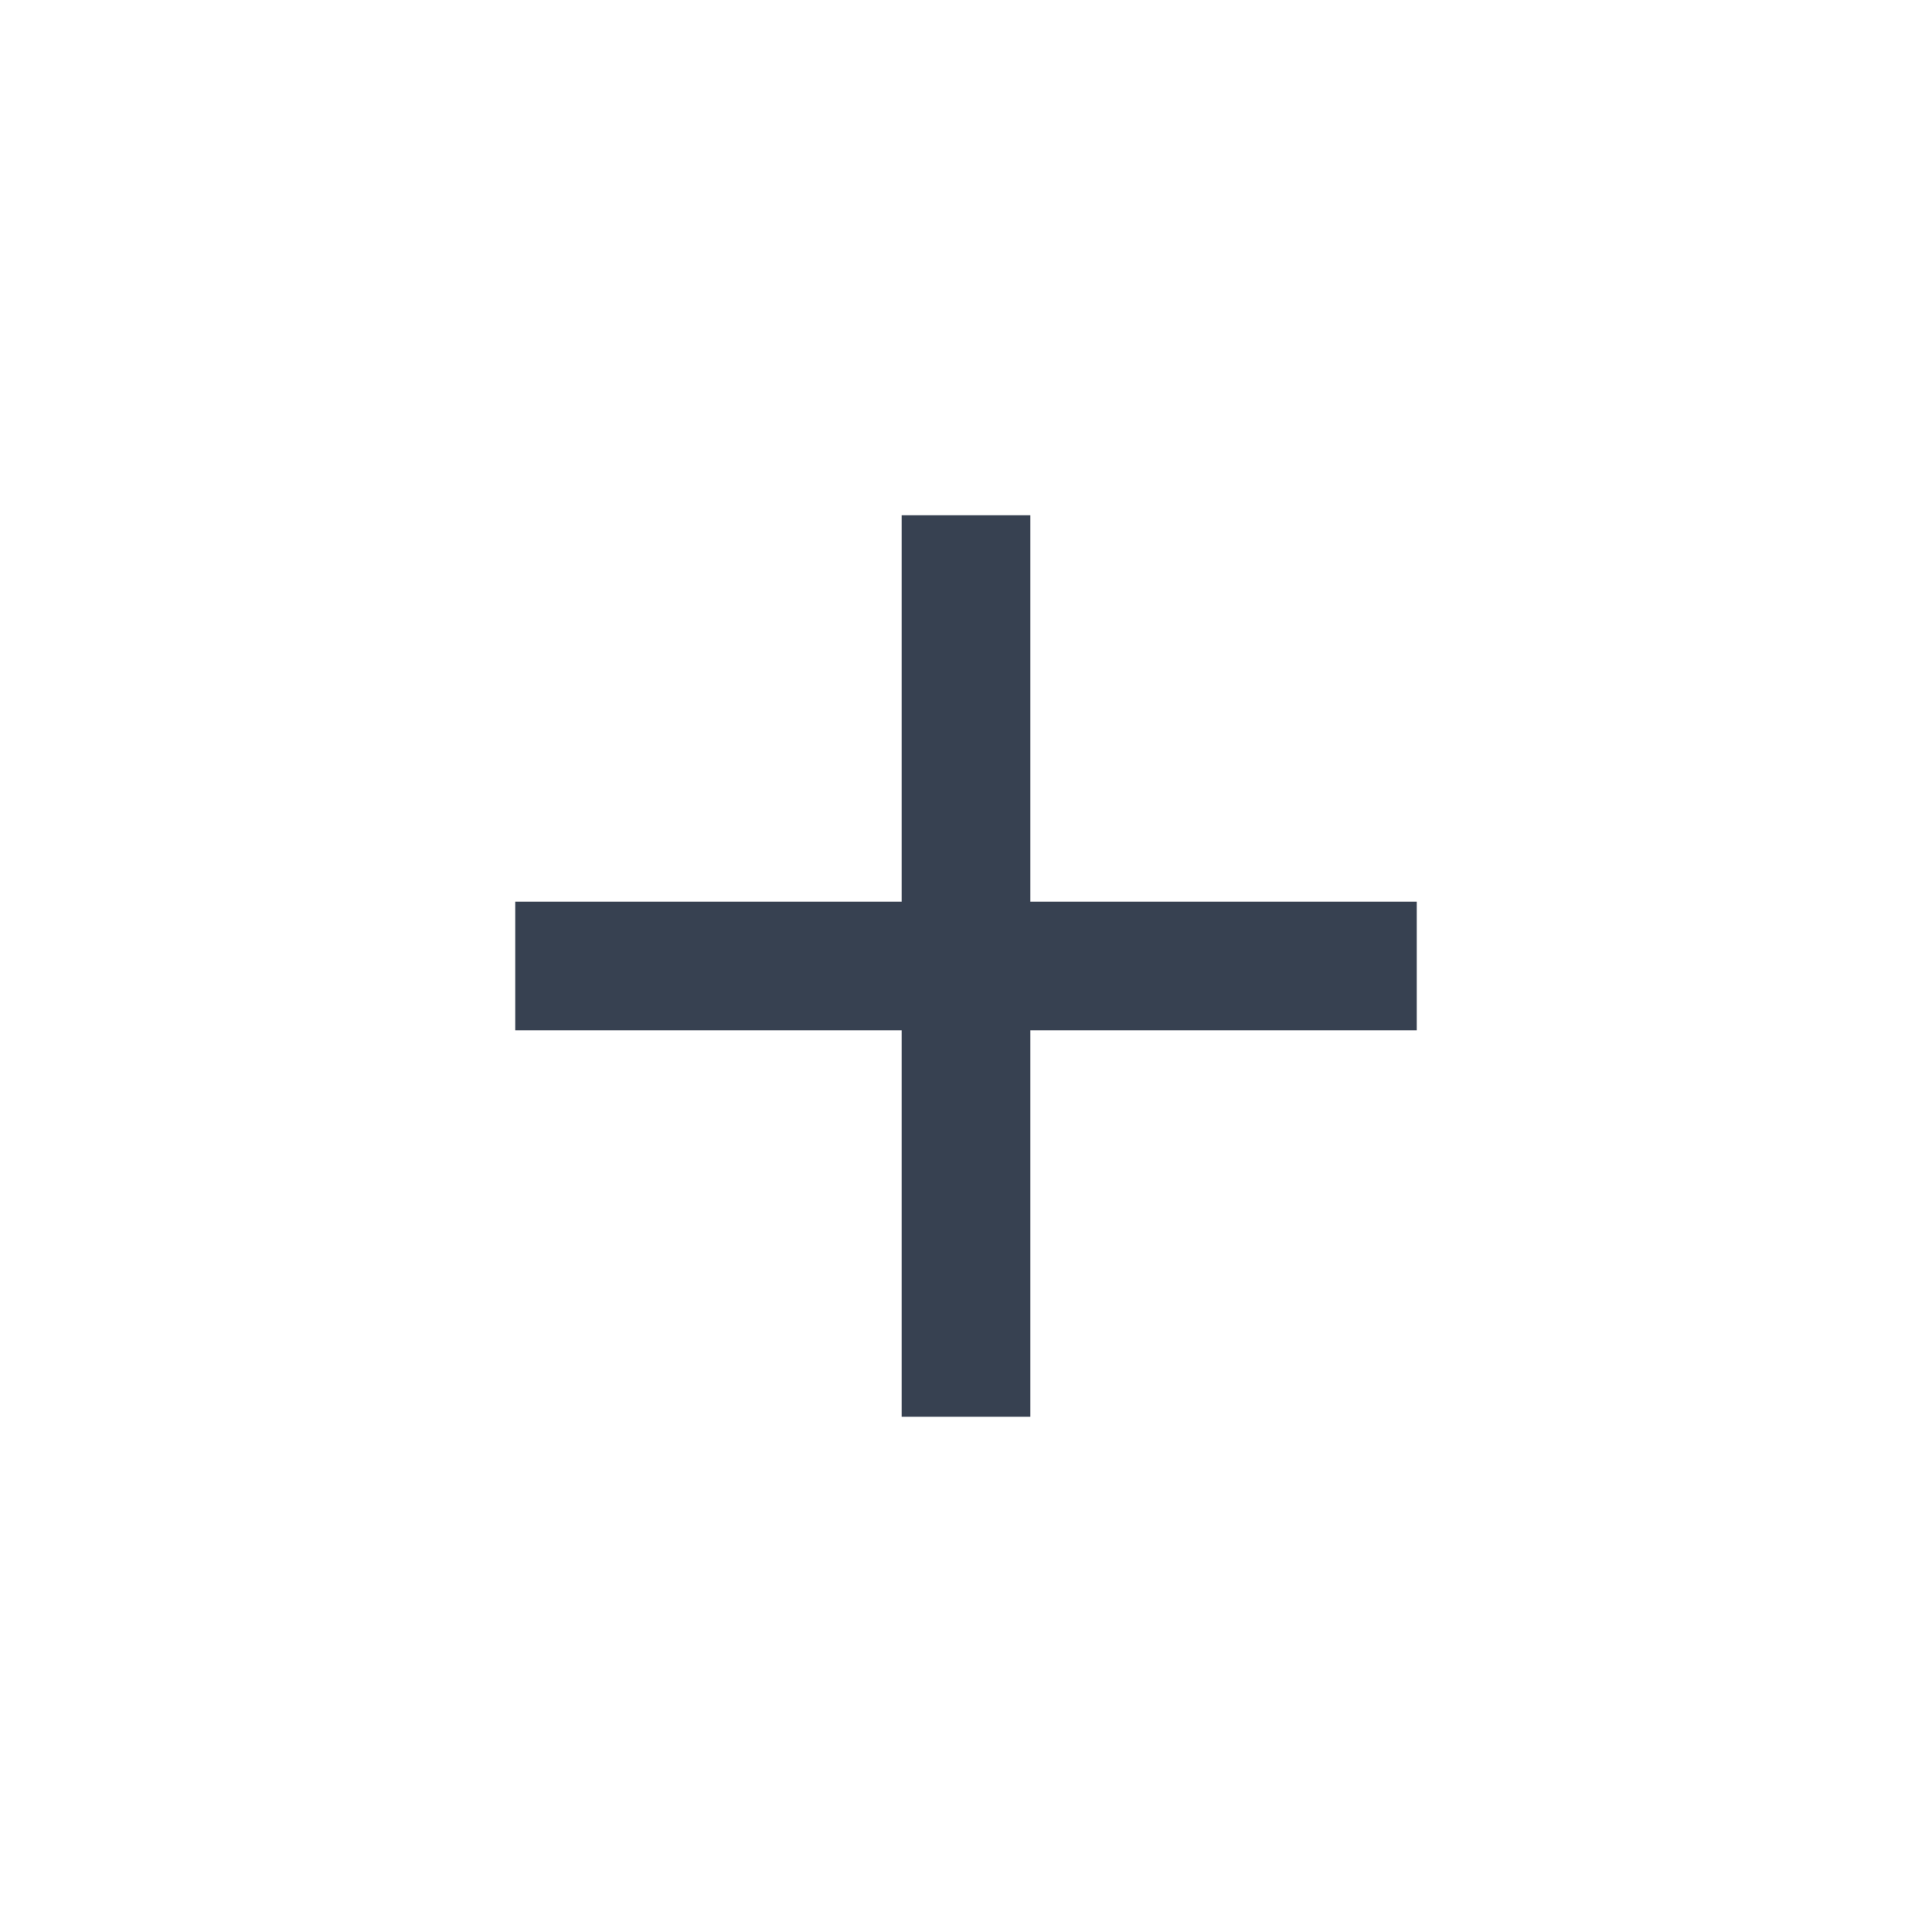
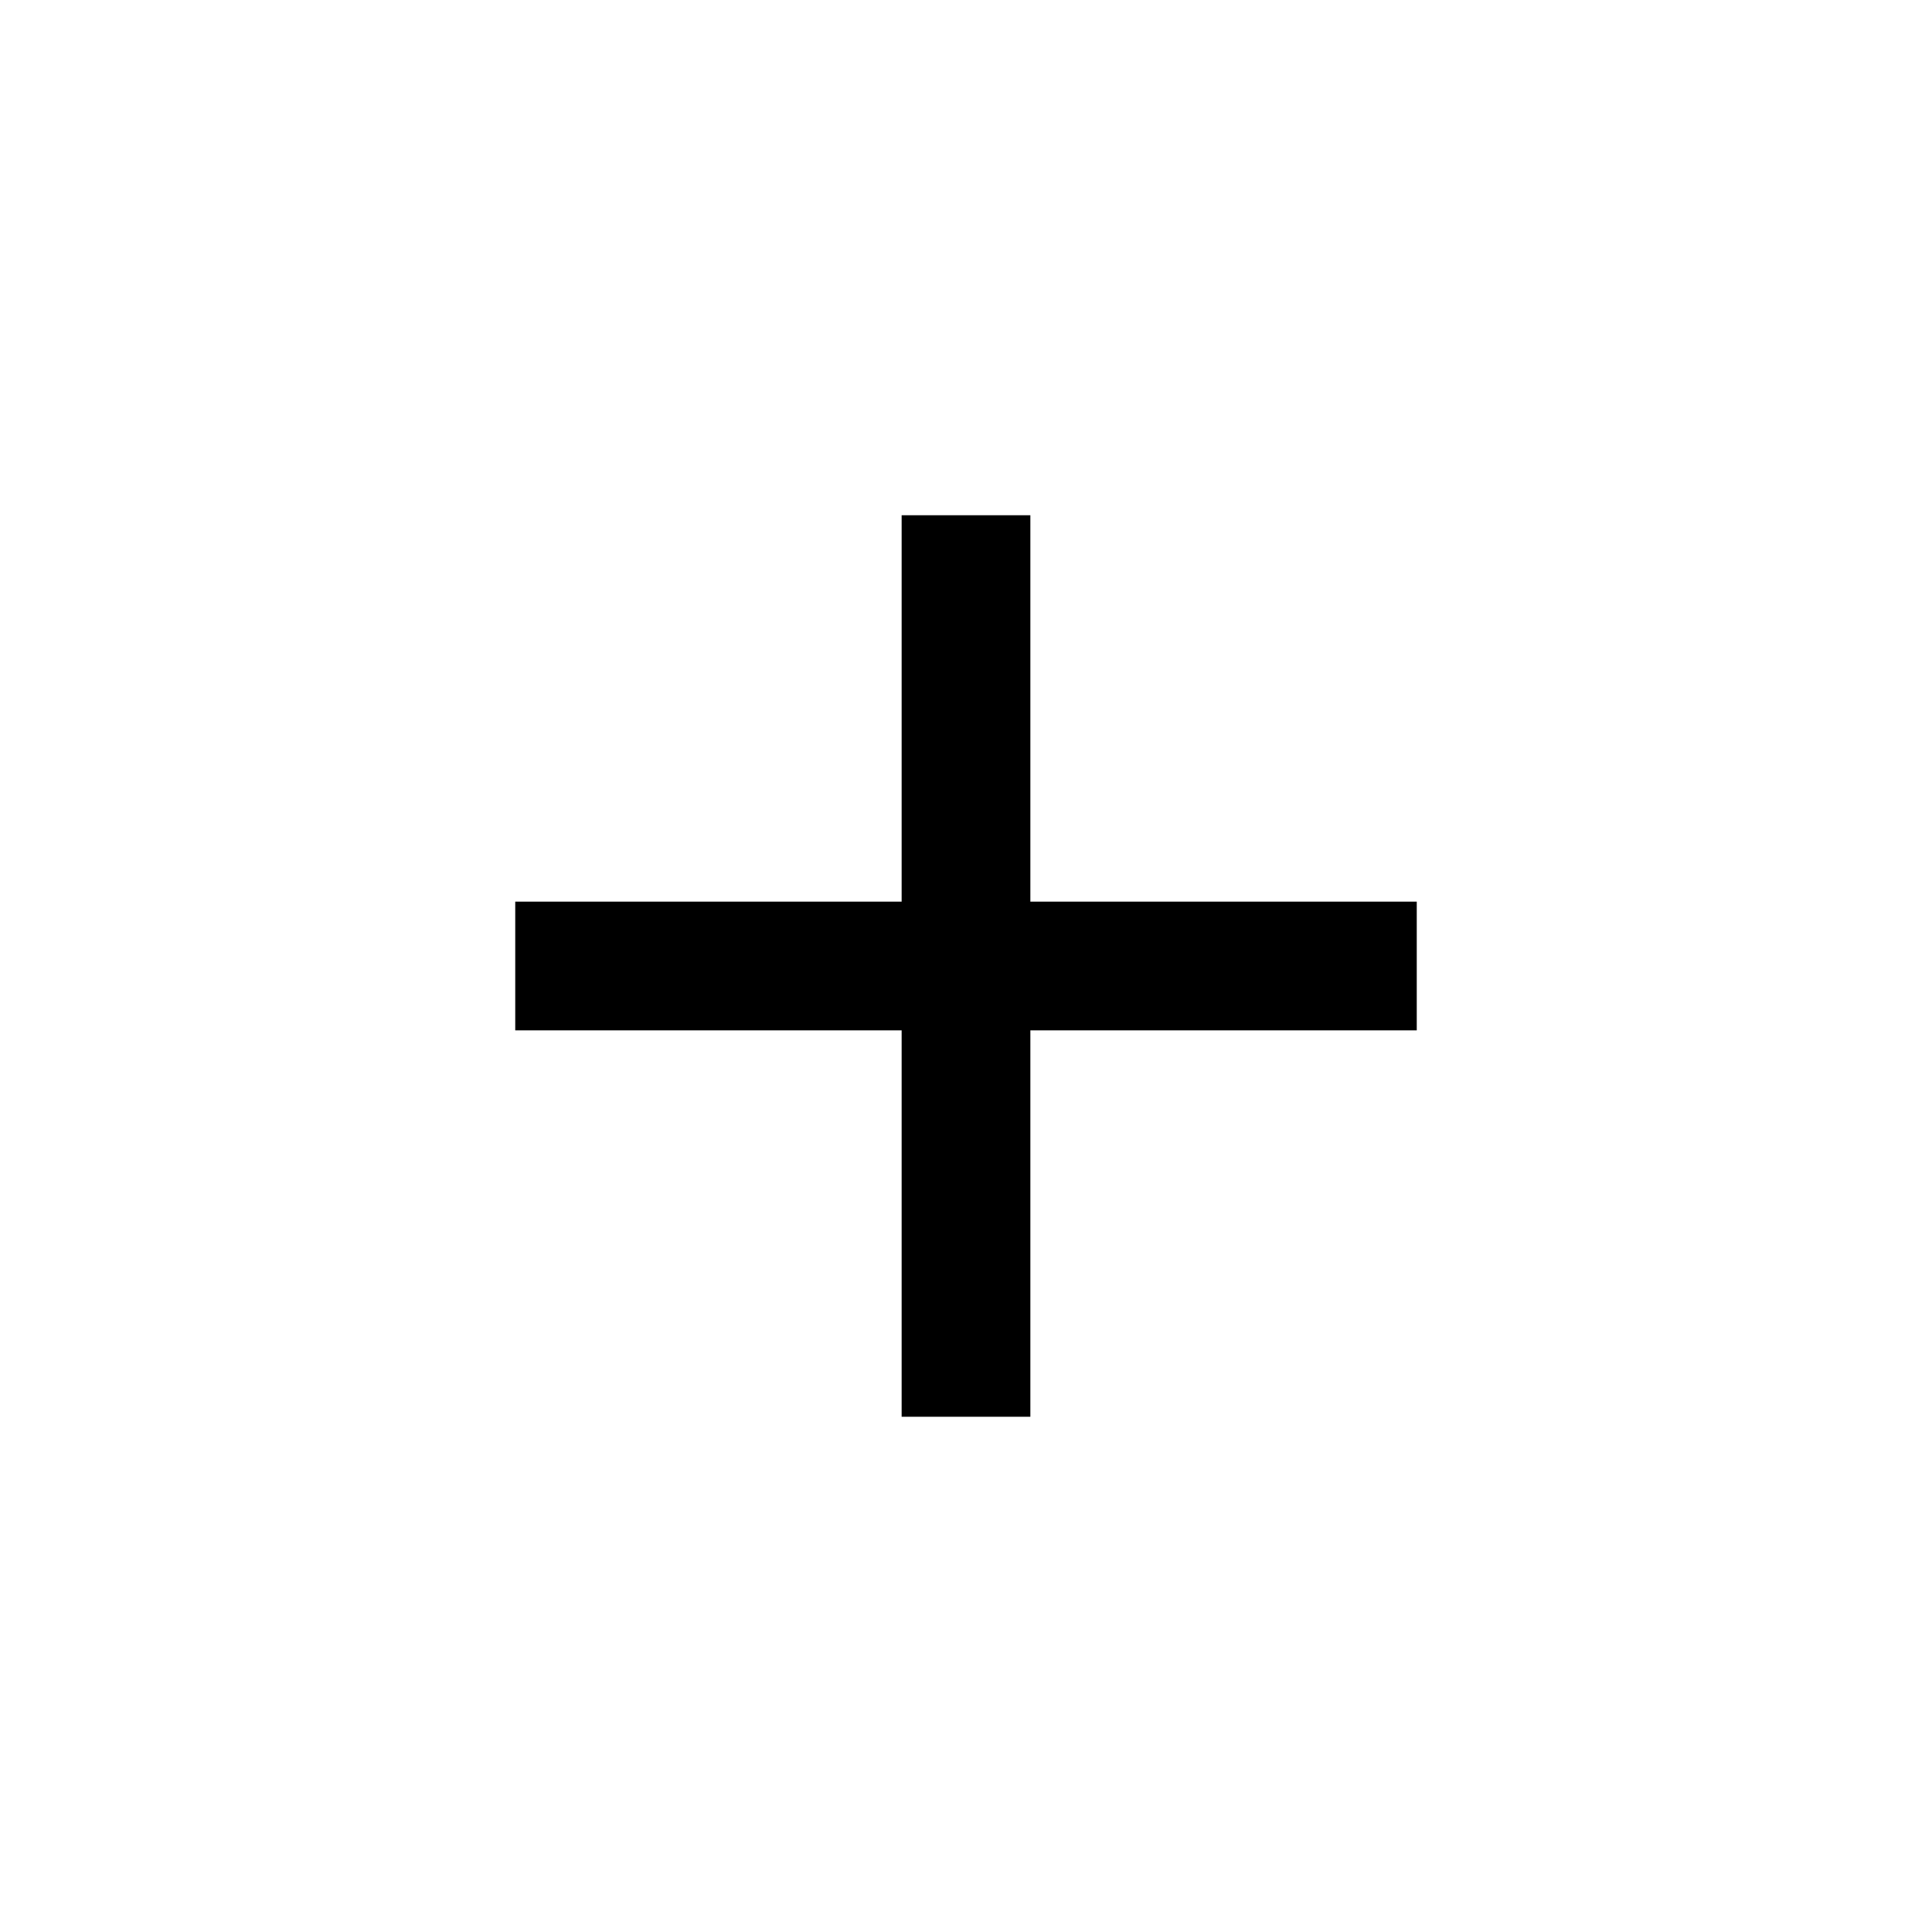
<svg xmlns="http://www.w3.org/2000/svg" width="16" height="16" viewBox="0 0 16 16" fill="none">
-   <path fill-rule="evenodd" clip-rule="evenodd" d="M7.467 7.467v-3.2h1.066v3.2h3.2v1.066h-3.2v3.2H7.467v-3.2h-3.2V7.467h3.2z" fill="#374151" />
+   <path fill-rule="evenodd" clip-rule="evenodd" d="M7.467 7.467v-3.2h1.066v3.2h3.2v1.066h-3.2v3.2H7.467v-3.2h-3.2V7.467h3.2z" fill="currentColor" />
</svg>
